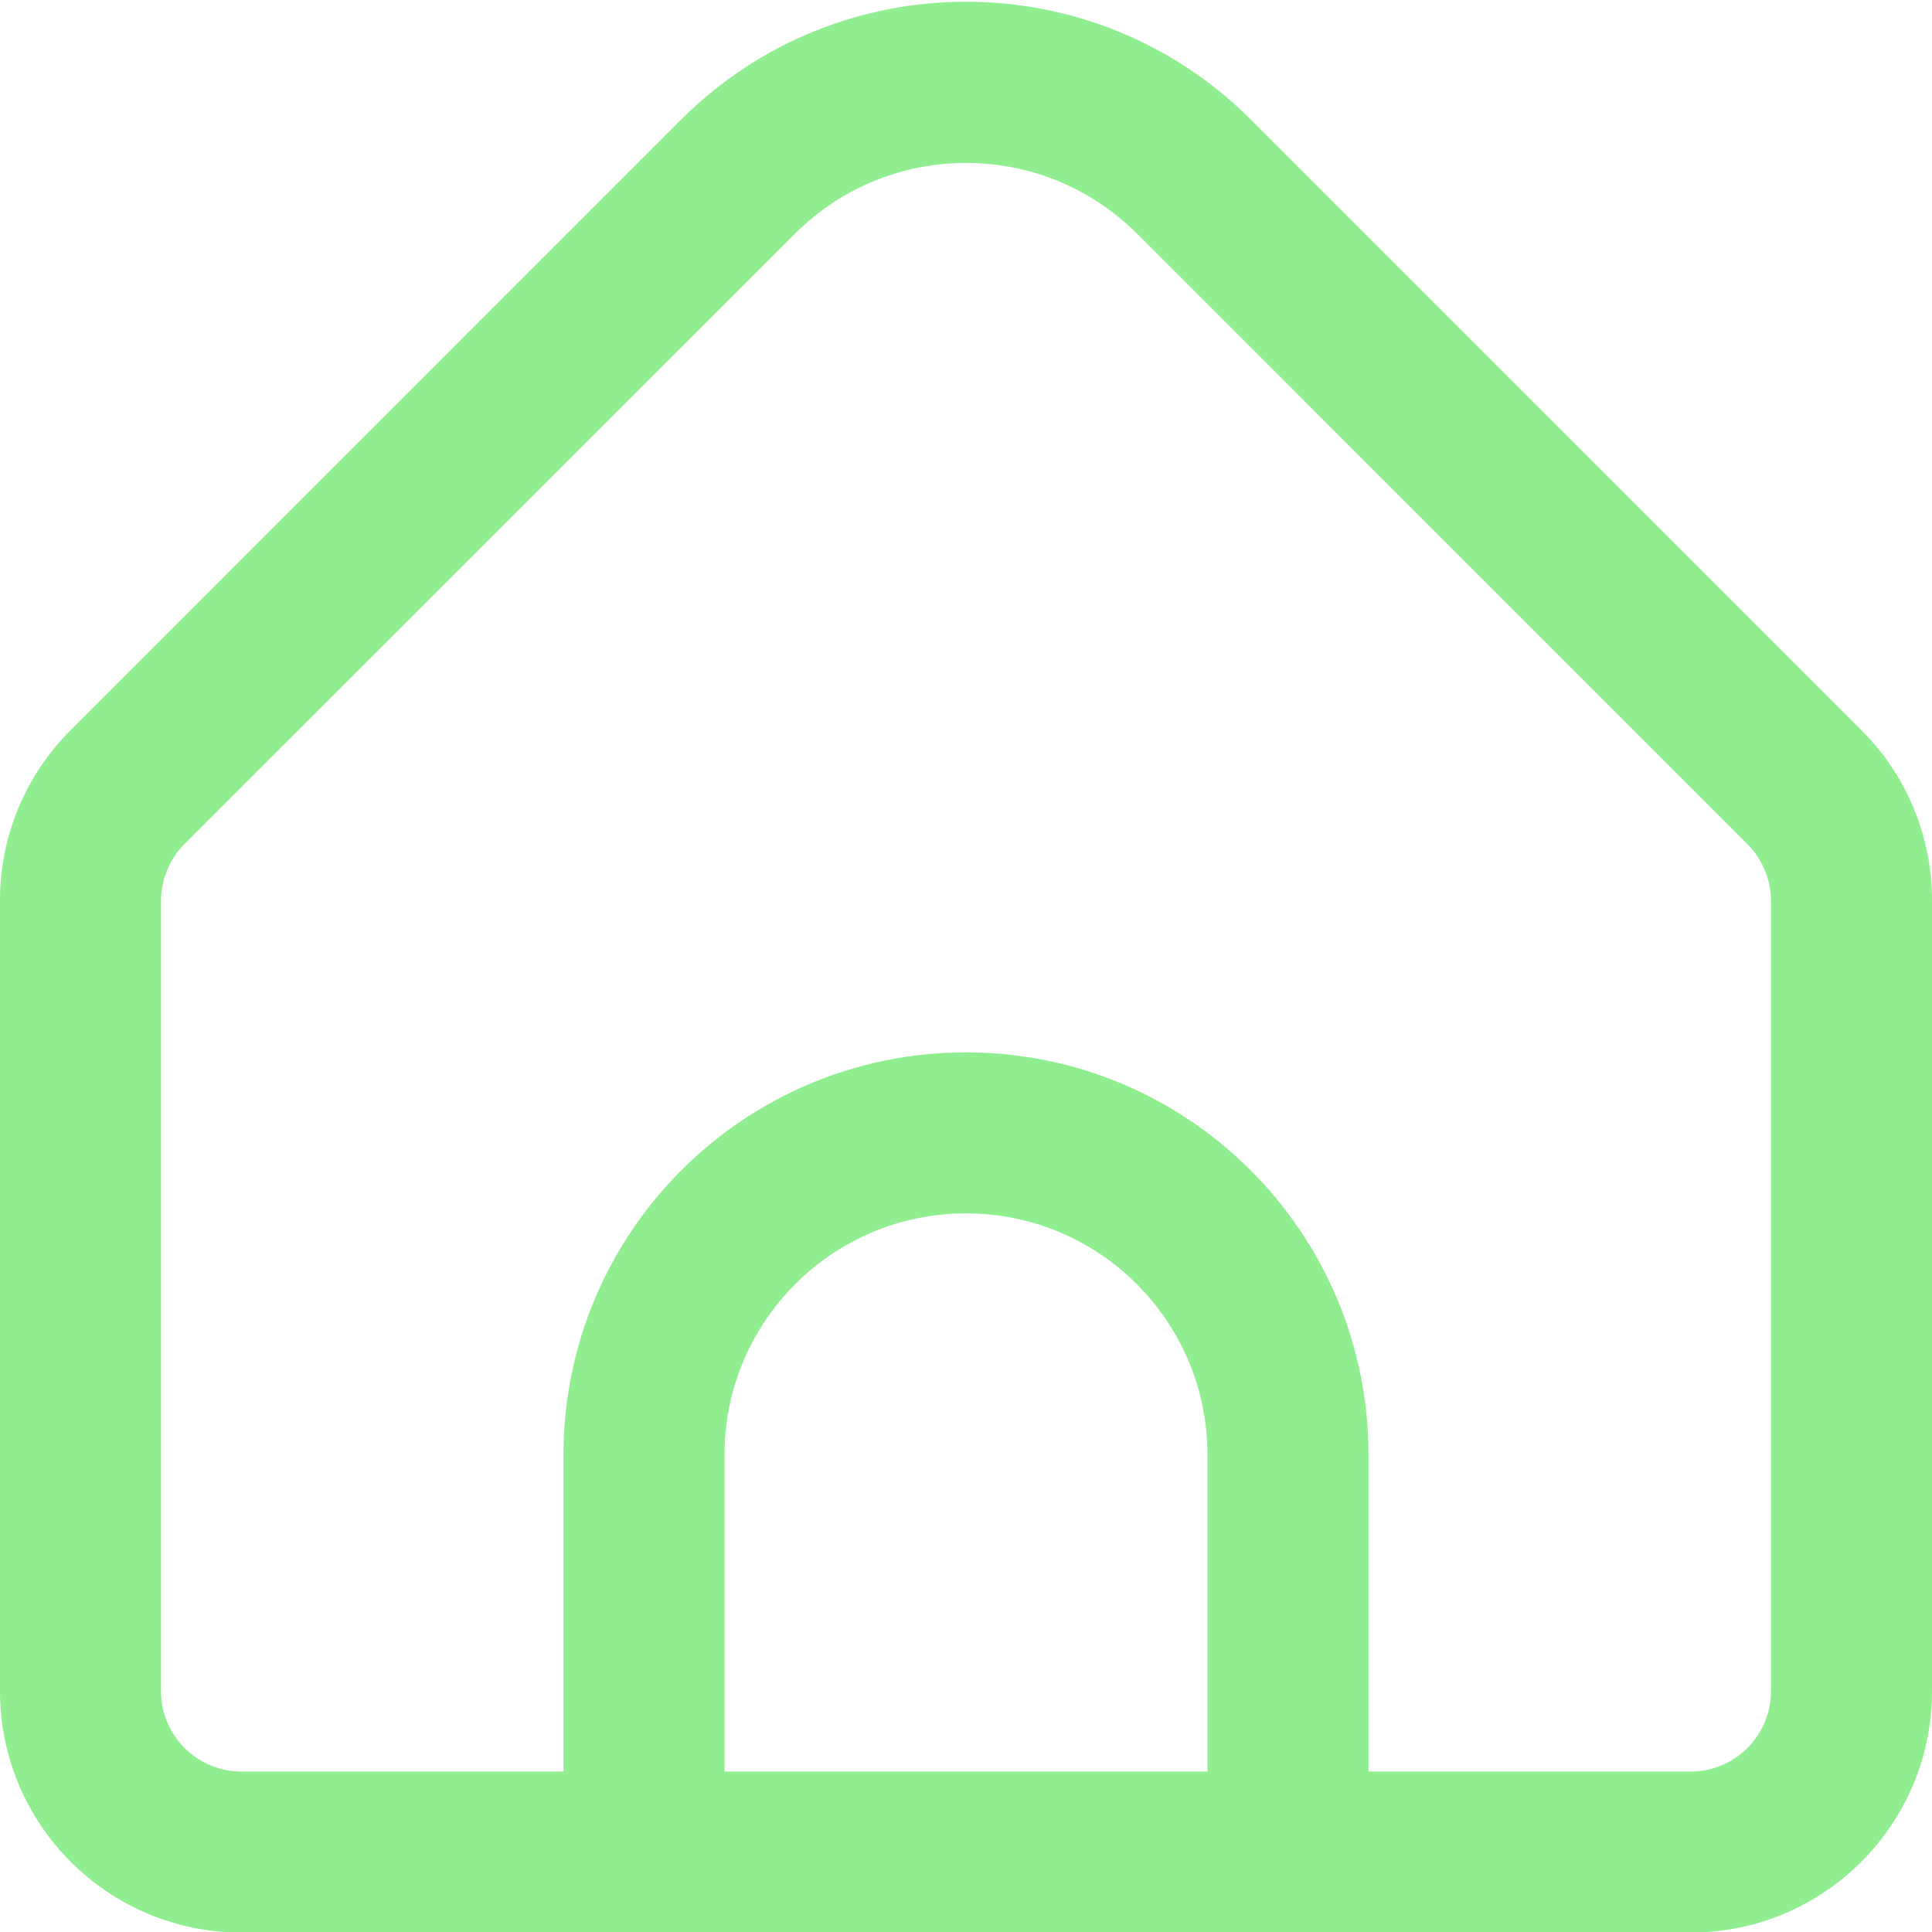
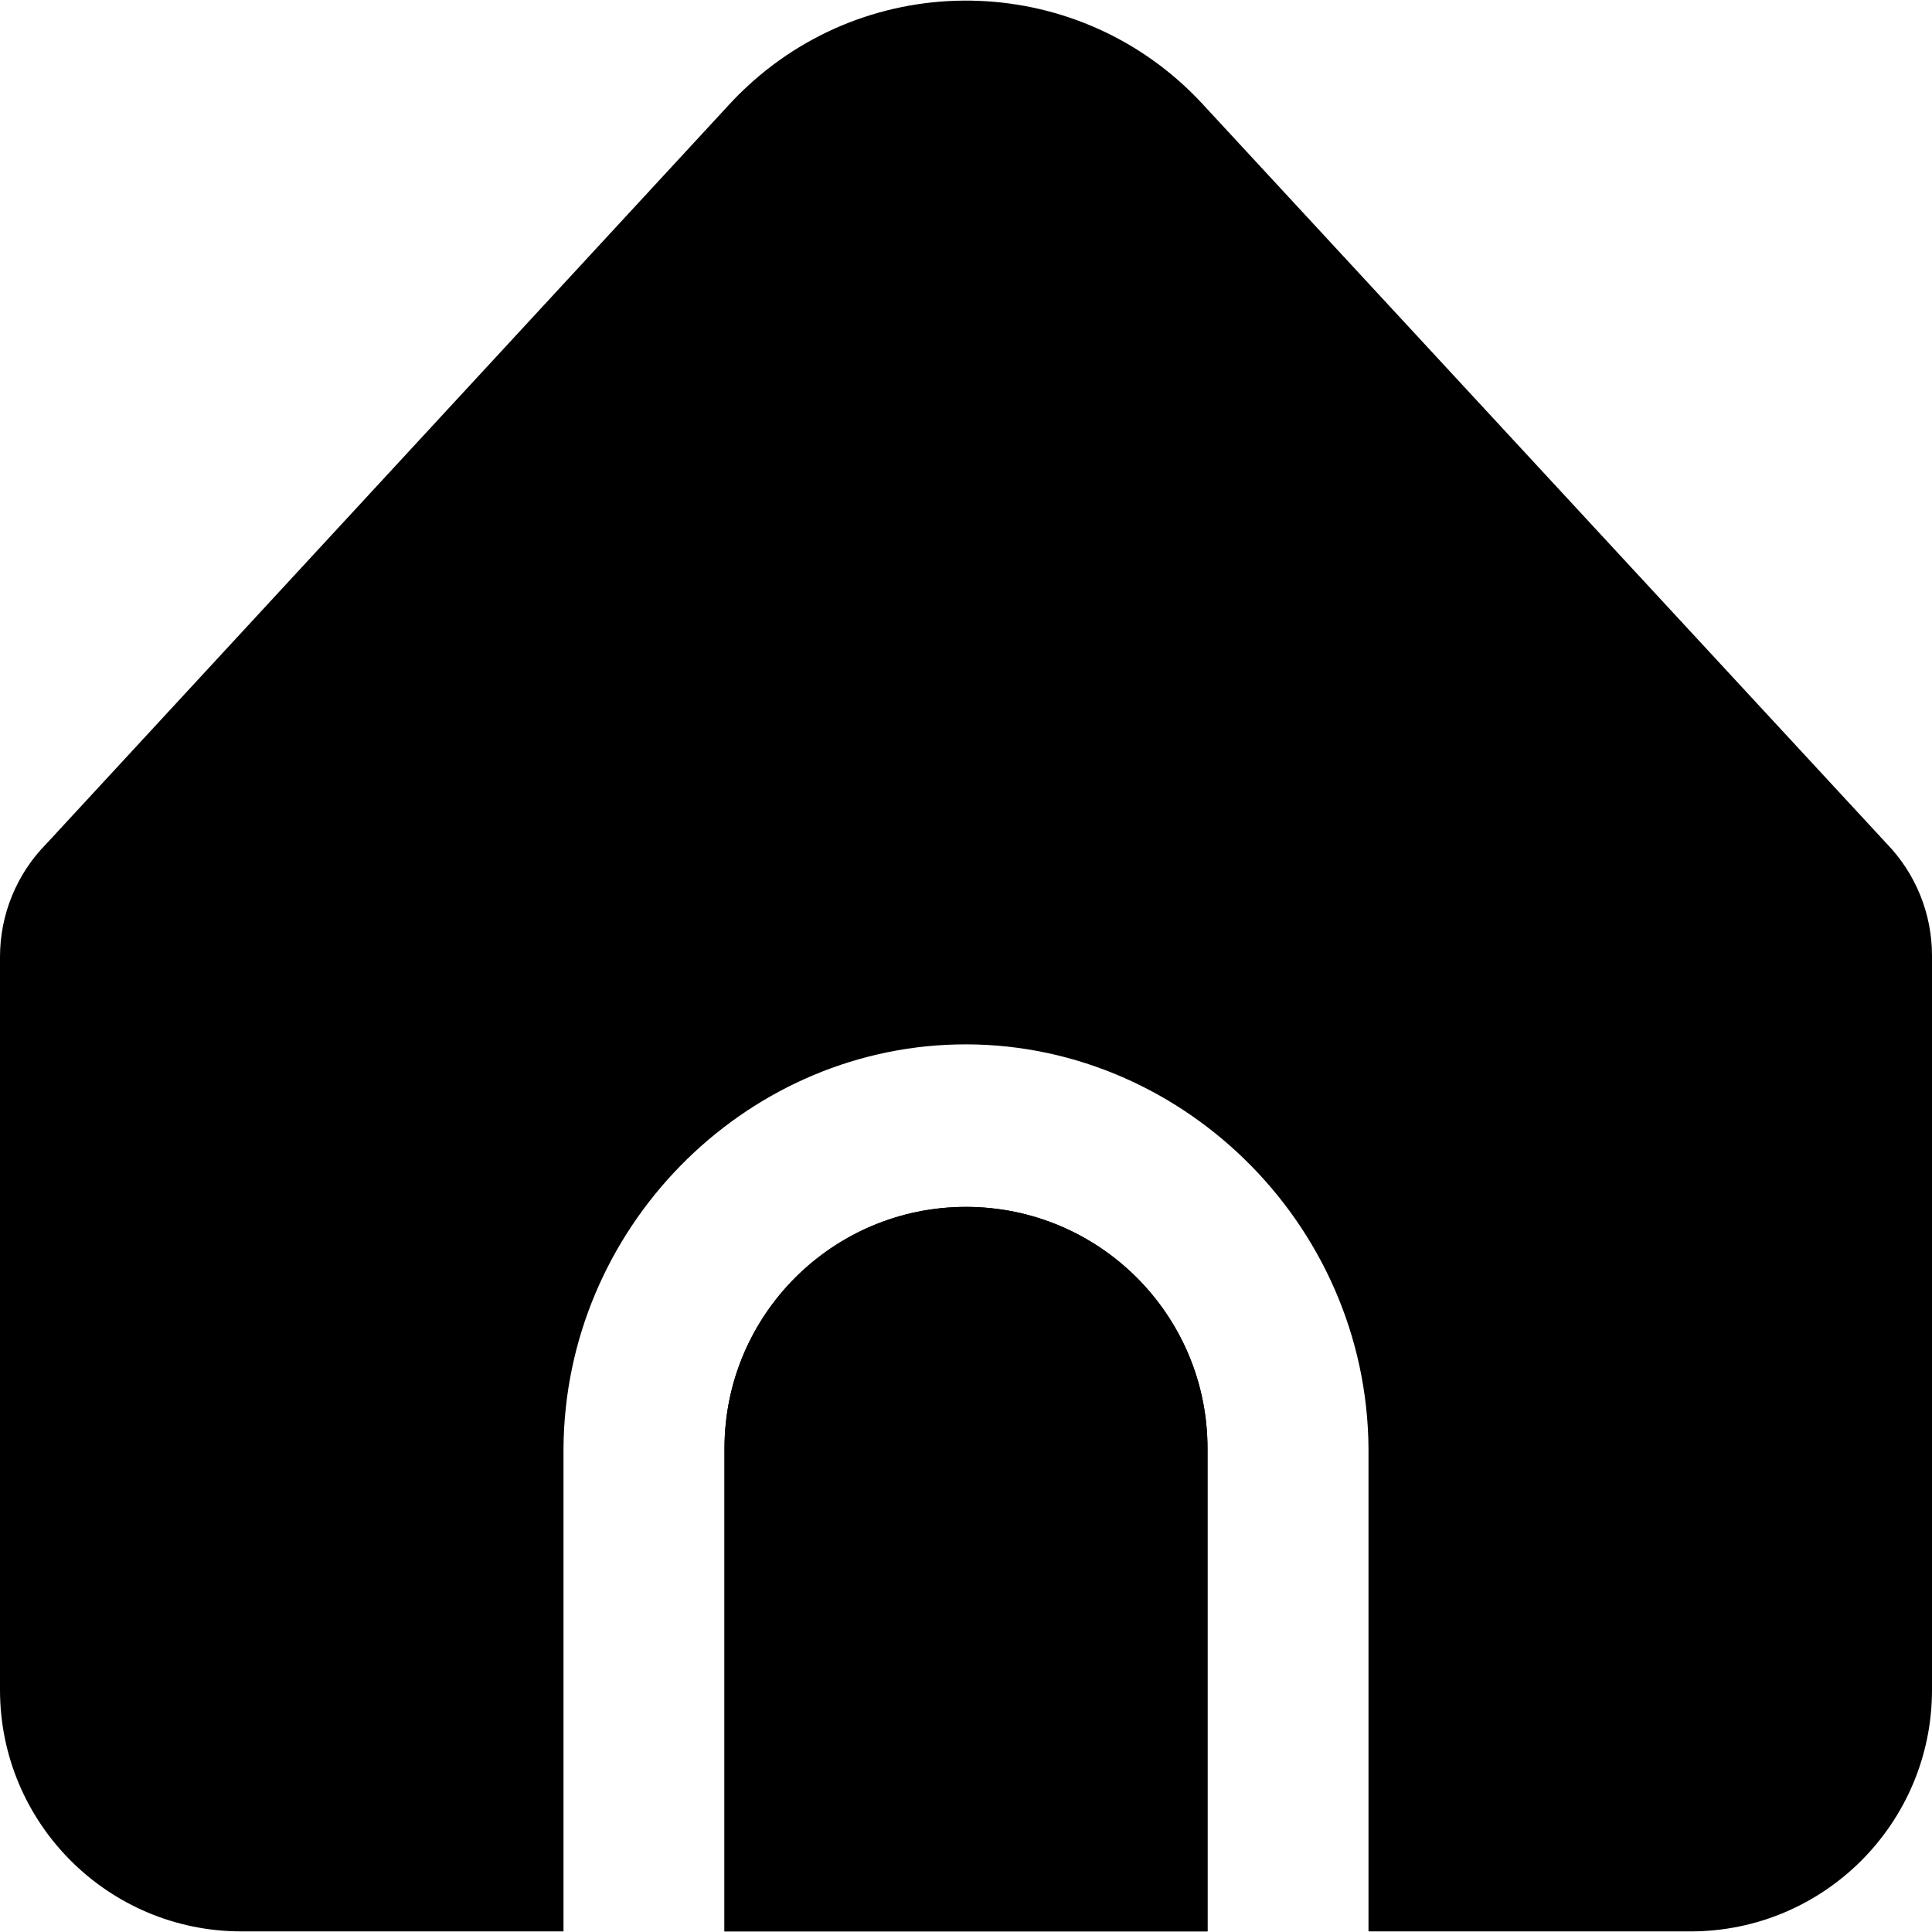
- <svg xmlns="http://www.w3.org/2000/svg" id="Outline" viewBox="0 0 24 24" width="512" height="512" fill="lightgreen">
-   <path d="M23.121,9.069,15.536,1.483a5.008,5.008,0,0,0-7.072,0L.879,9.069A2.978,2.978,0,0,0,0,11.19v9.817a3,3,0,0,0,3,3H21a3,3,0,0,0,3-3V11.19A2.978,2.978,0,0,0,23.121,9.069ZM15,22.007H9V18.073a3,3,0,0,1,6,0Zm7-1a1,1,0,0,1-1,1H17V18.073a5,5,0,0,0-10,0v3.934H3a1,1,0,0,1-1-1V11.19a1.008,1.008,0,0,1,.293-.707L9.878,2.9a3.008,3.008,0,0,1,4.244,0l7.585,7.586A1.008,1.008,0,0,1,22,11.19Z" />
+ <svg xmlns="http://www.w3.org/2000/svg" version="1.1" id="Capa_1" x="0px" y="0px" viewBox="0 0 512 512" style="enable-background:new 0 0 512 512;" xml:space="preserve" width="512" height="512">
+   <g>
+     <path d="M256,319.841c-35.346,0-64,28.654-64,64v128h128v-128C320,348.495,291.346,319.841,256,319.841z" />
+     <g>
+       <path d="M362.667,383.841v128H448c35.346,0,64-28.654,64-64V253.26c0.005-11.083-4.302-21.733-12.011-29.696l-181.29-195.99    c-31.988-34.61-85.976-36.735-120.586-4.747c-1.644,1.52-3.228,3.103-4.747,4.747L12.395,223.5    C4.453,231.496-0.003,242.31,0,253.58v194.261c0,35.346,28.654,64,64,64h85.333v-128c0.399-58.172,47.366-105.676,104.073-107.044    C312.01,275.383,362.22,323.696,362.667,383.841z" />
+       <path d="M256,319.841c-35.346,0-64,28.654-64,64v128h128v-128C320,348.495,291.346,319.841,256,319.841z" />
+     </g>
+   </g>
</svg>
